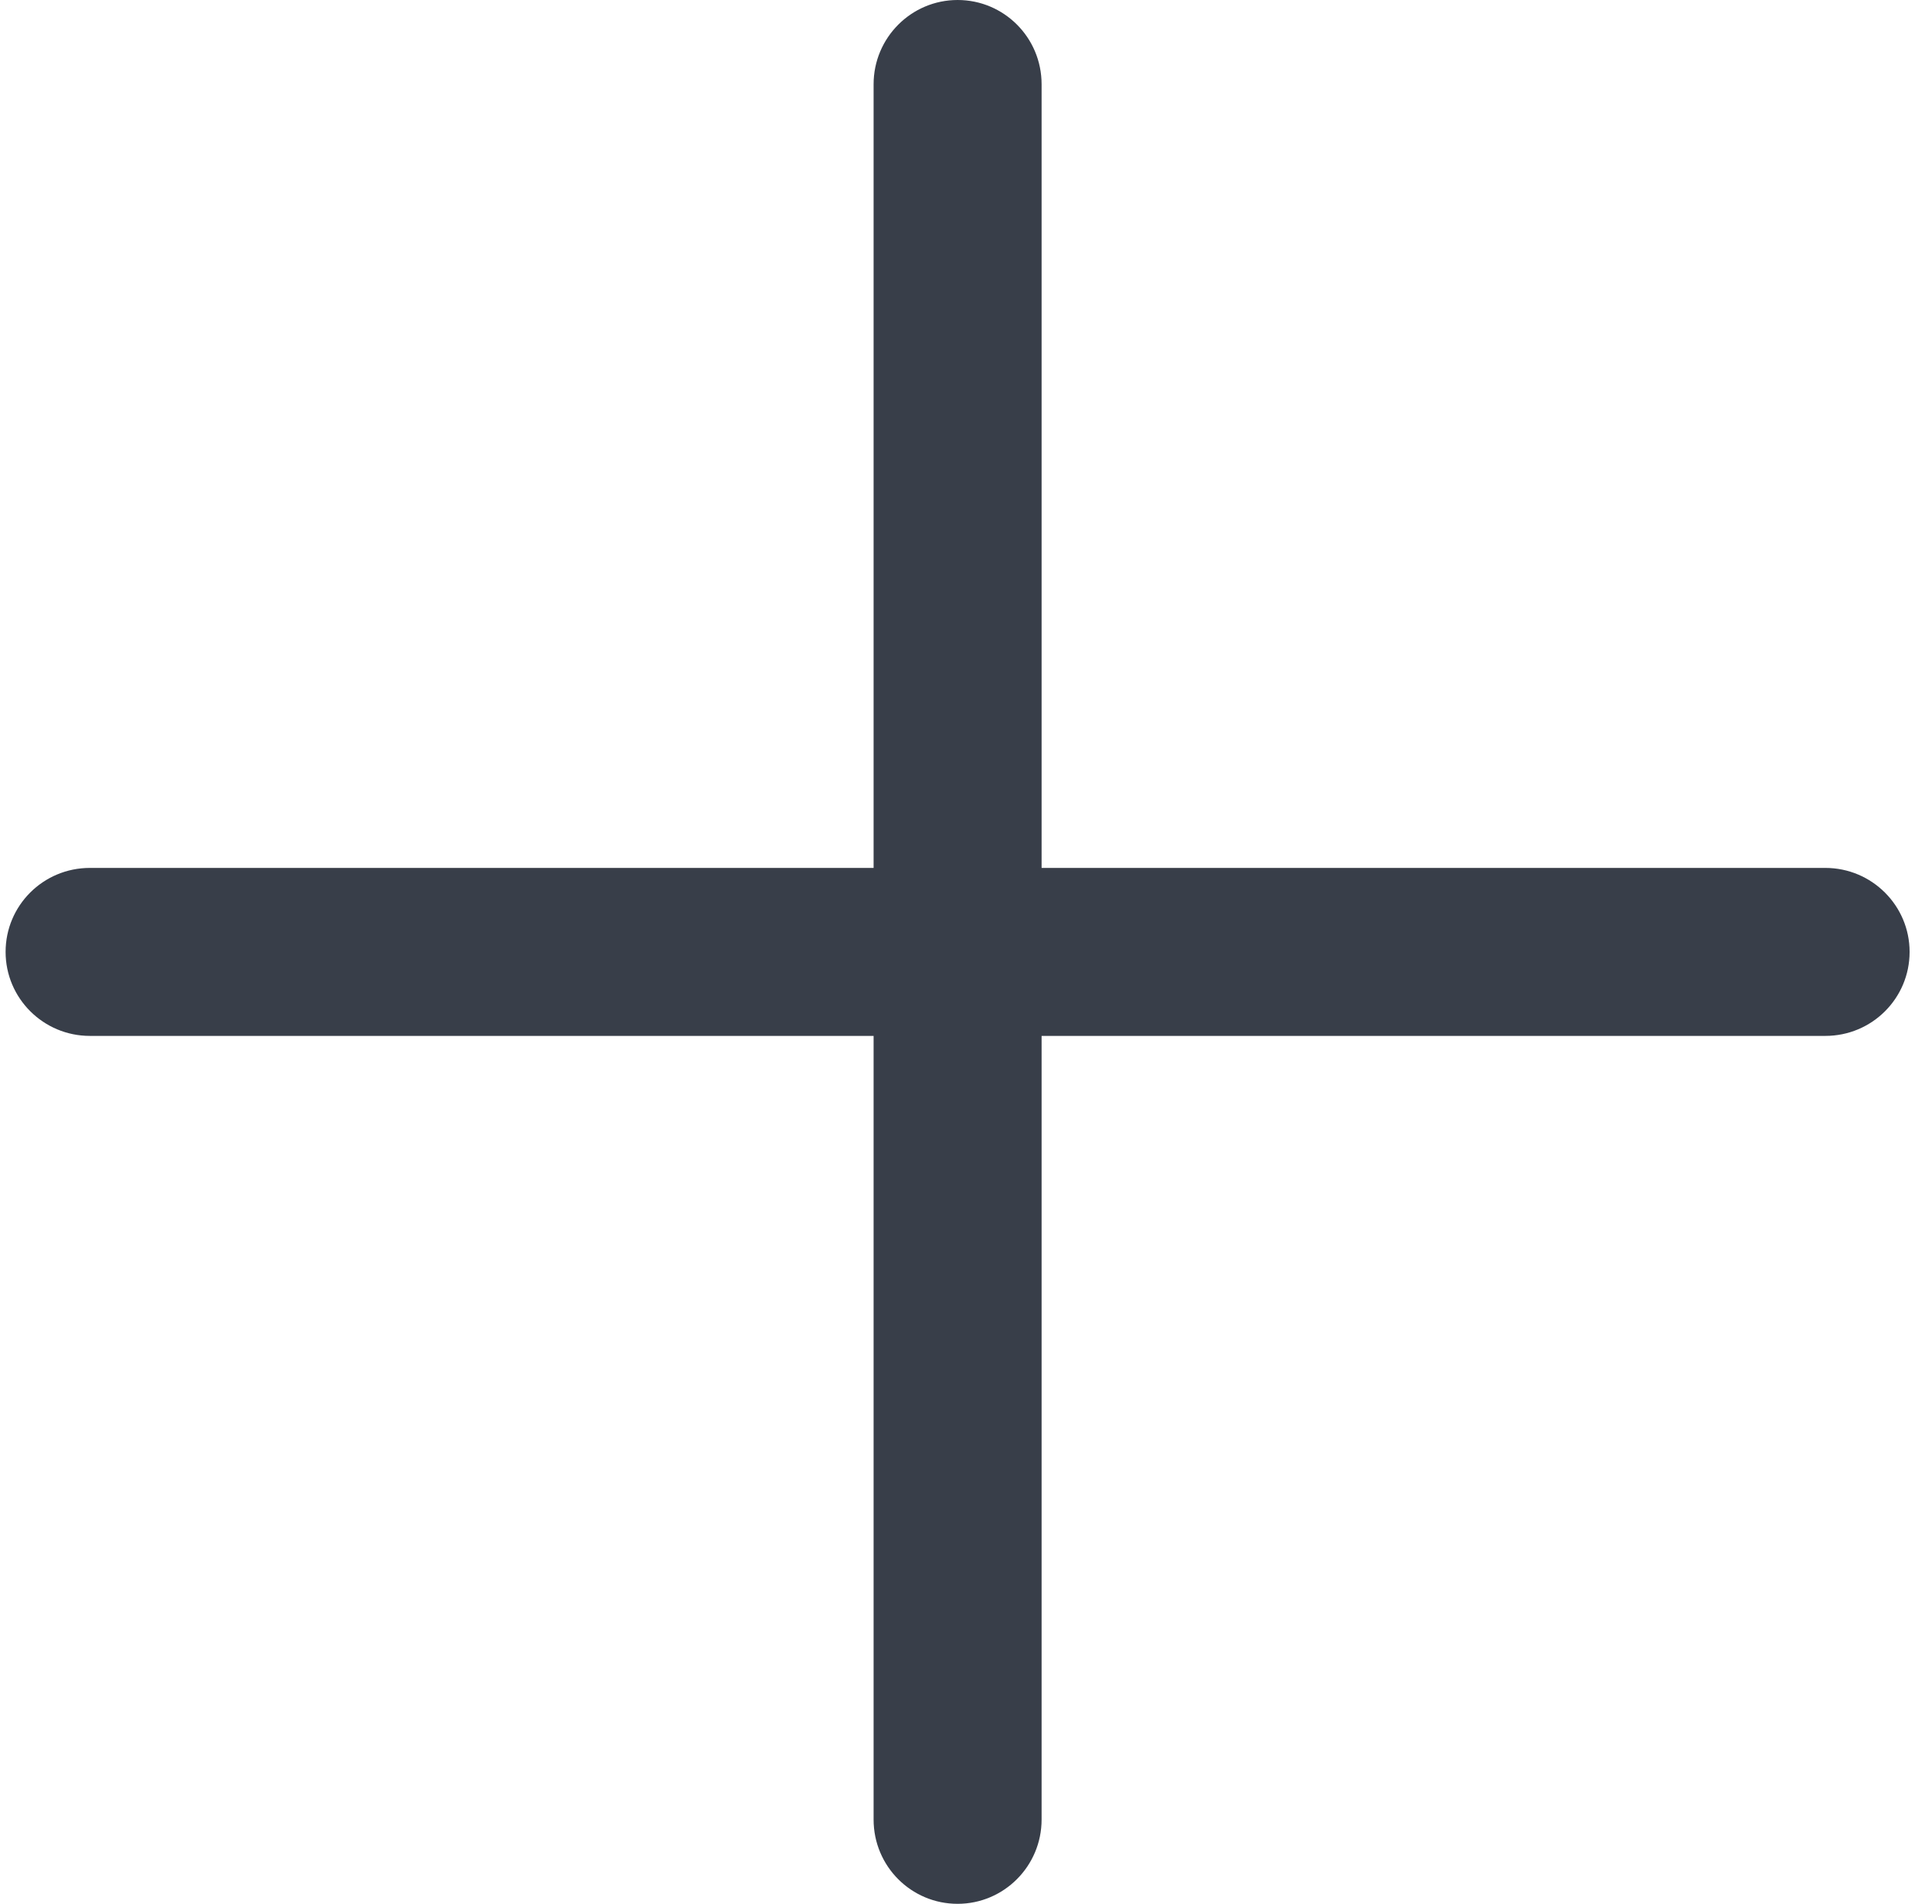
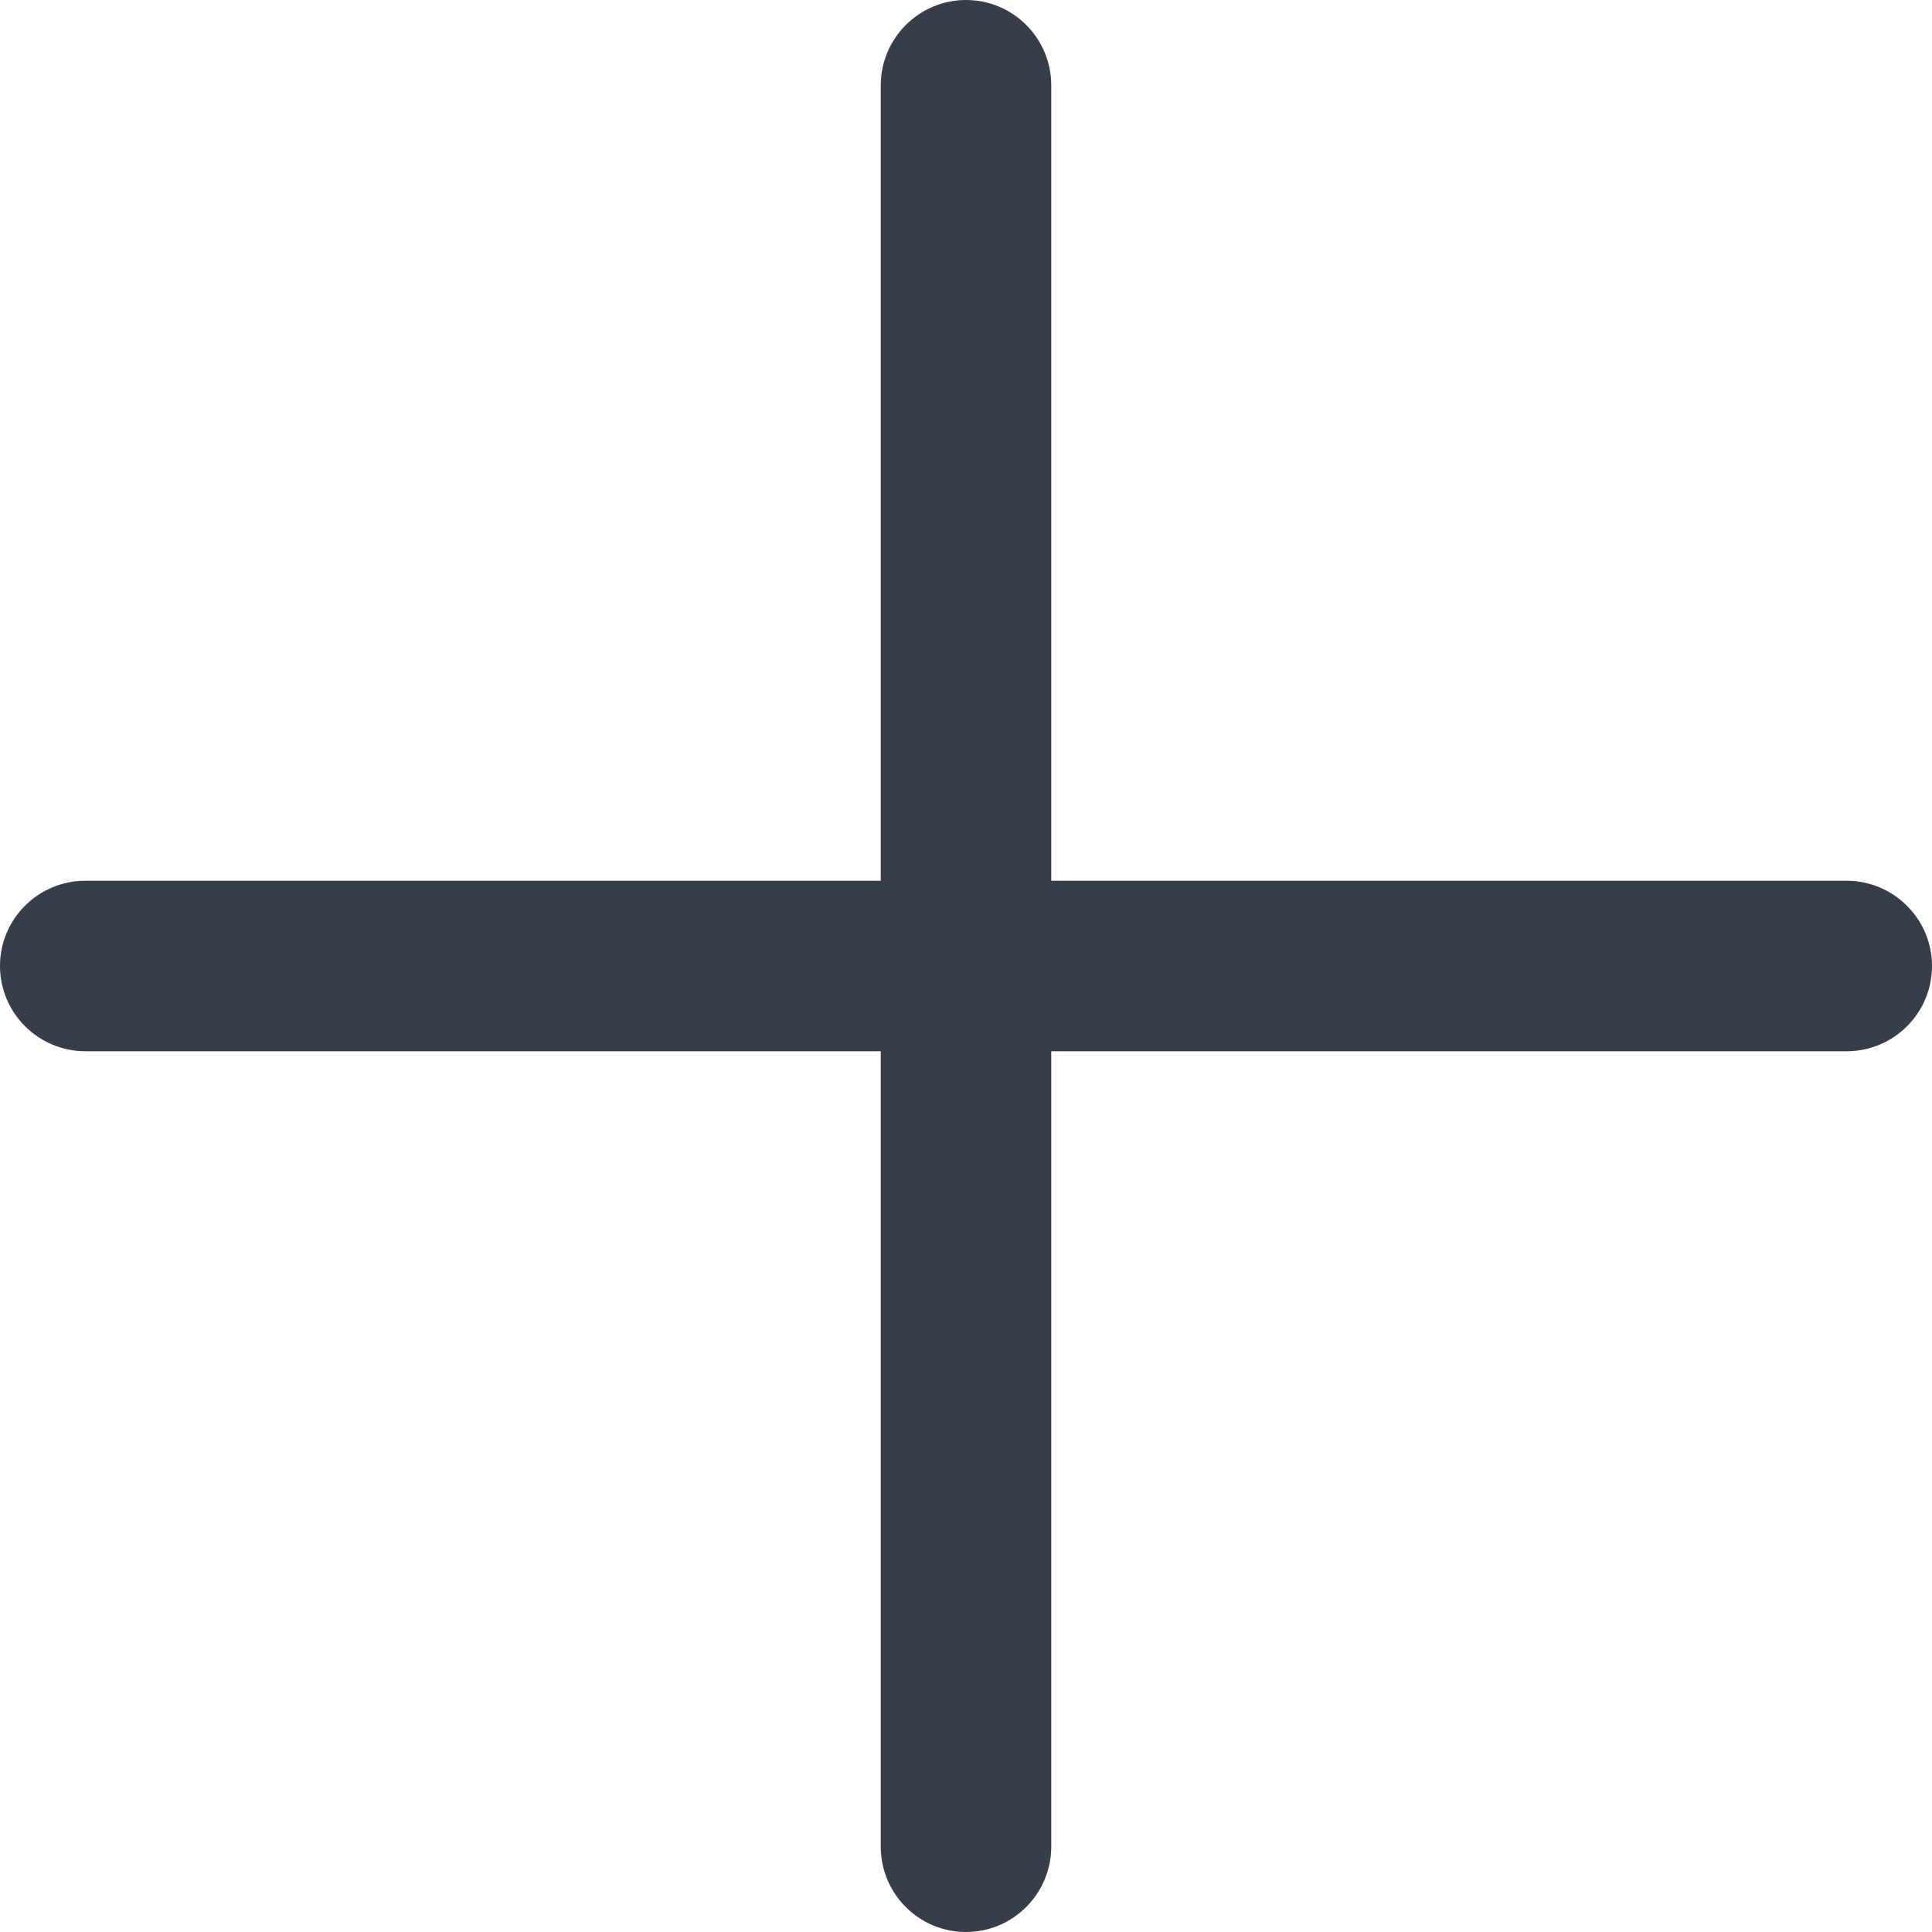
- <svg xmlns="http://www.w3.org/2000/svg" width="69px" height="68px" viewBox="0 0 69 68" version="1.1">
-   <defs />
-   <g id="Icons" stroke="none" stroke-width="1" fill="none" fill-rule="evenodd">
-     <path d="M37.2,31 L37.2,3.01 C37.2,1.343 35.857,0 34.2,0 C32.547,0 31.2,1.347 31.2,3.01 L31.2,31 L3.21,31 C1.543,31 0.2,32.343 0.2,34 C0.2,35.653 1.547,37 3.21,37 L31.2,37 L31.2,64.99 C31.2,66.657 32.543,68 34.2,68 C35.853,68 37.2,66.653 37.2,64.99 L37.2,37 L65.19,37 C66.857,37 68.2,35.657 68.2,34 C68.2,32.347 66.853,31 65.19,31 L37.2,31 Z" id="add" fill="#383E49" />
-   </g>
+ <svg xmlns="http://www.w3.org/2000/svg" width="30" height="30" viewBox="0 0 30 30">
+   <path fill="#383E49" d="M16.324,13.676 L16.324,1.328 C16.324,0.593 15.731,0 15,0 C14.271,0 13.676,0.594 13.676,1.328 L13.676,13.676 L1.328,13.676 C0.593,13.676 0,14.269 0,15 C0,15.729 0.594,16.324 1.328,16.324 L13.676,16.324 L13.676,28.672 C13.676,29.407 14.269,30 15,30 C15.729,30 16.324,29.406 16.324,28.672 L16.324,16.324 L28.672,16.324 C29.407,16.324 30,15.731 30,15 C30,14.271 29.406,13.676 28.672,13.676 L16.324,13.676 Z" />
</svg>
